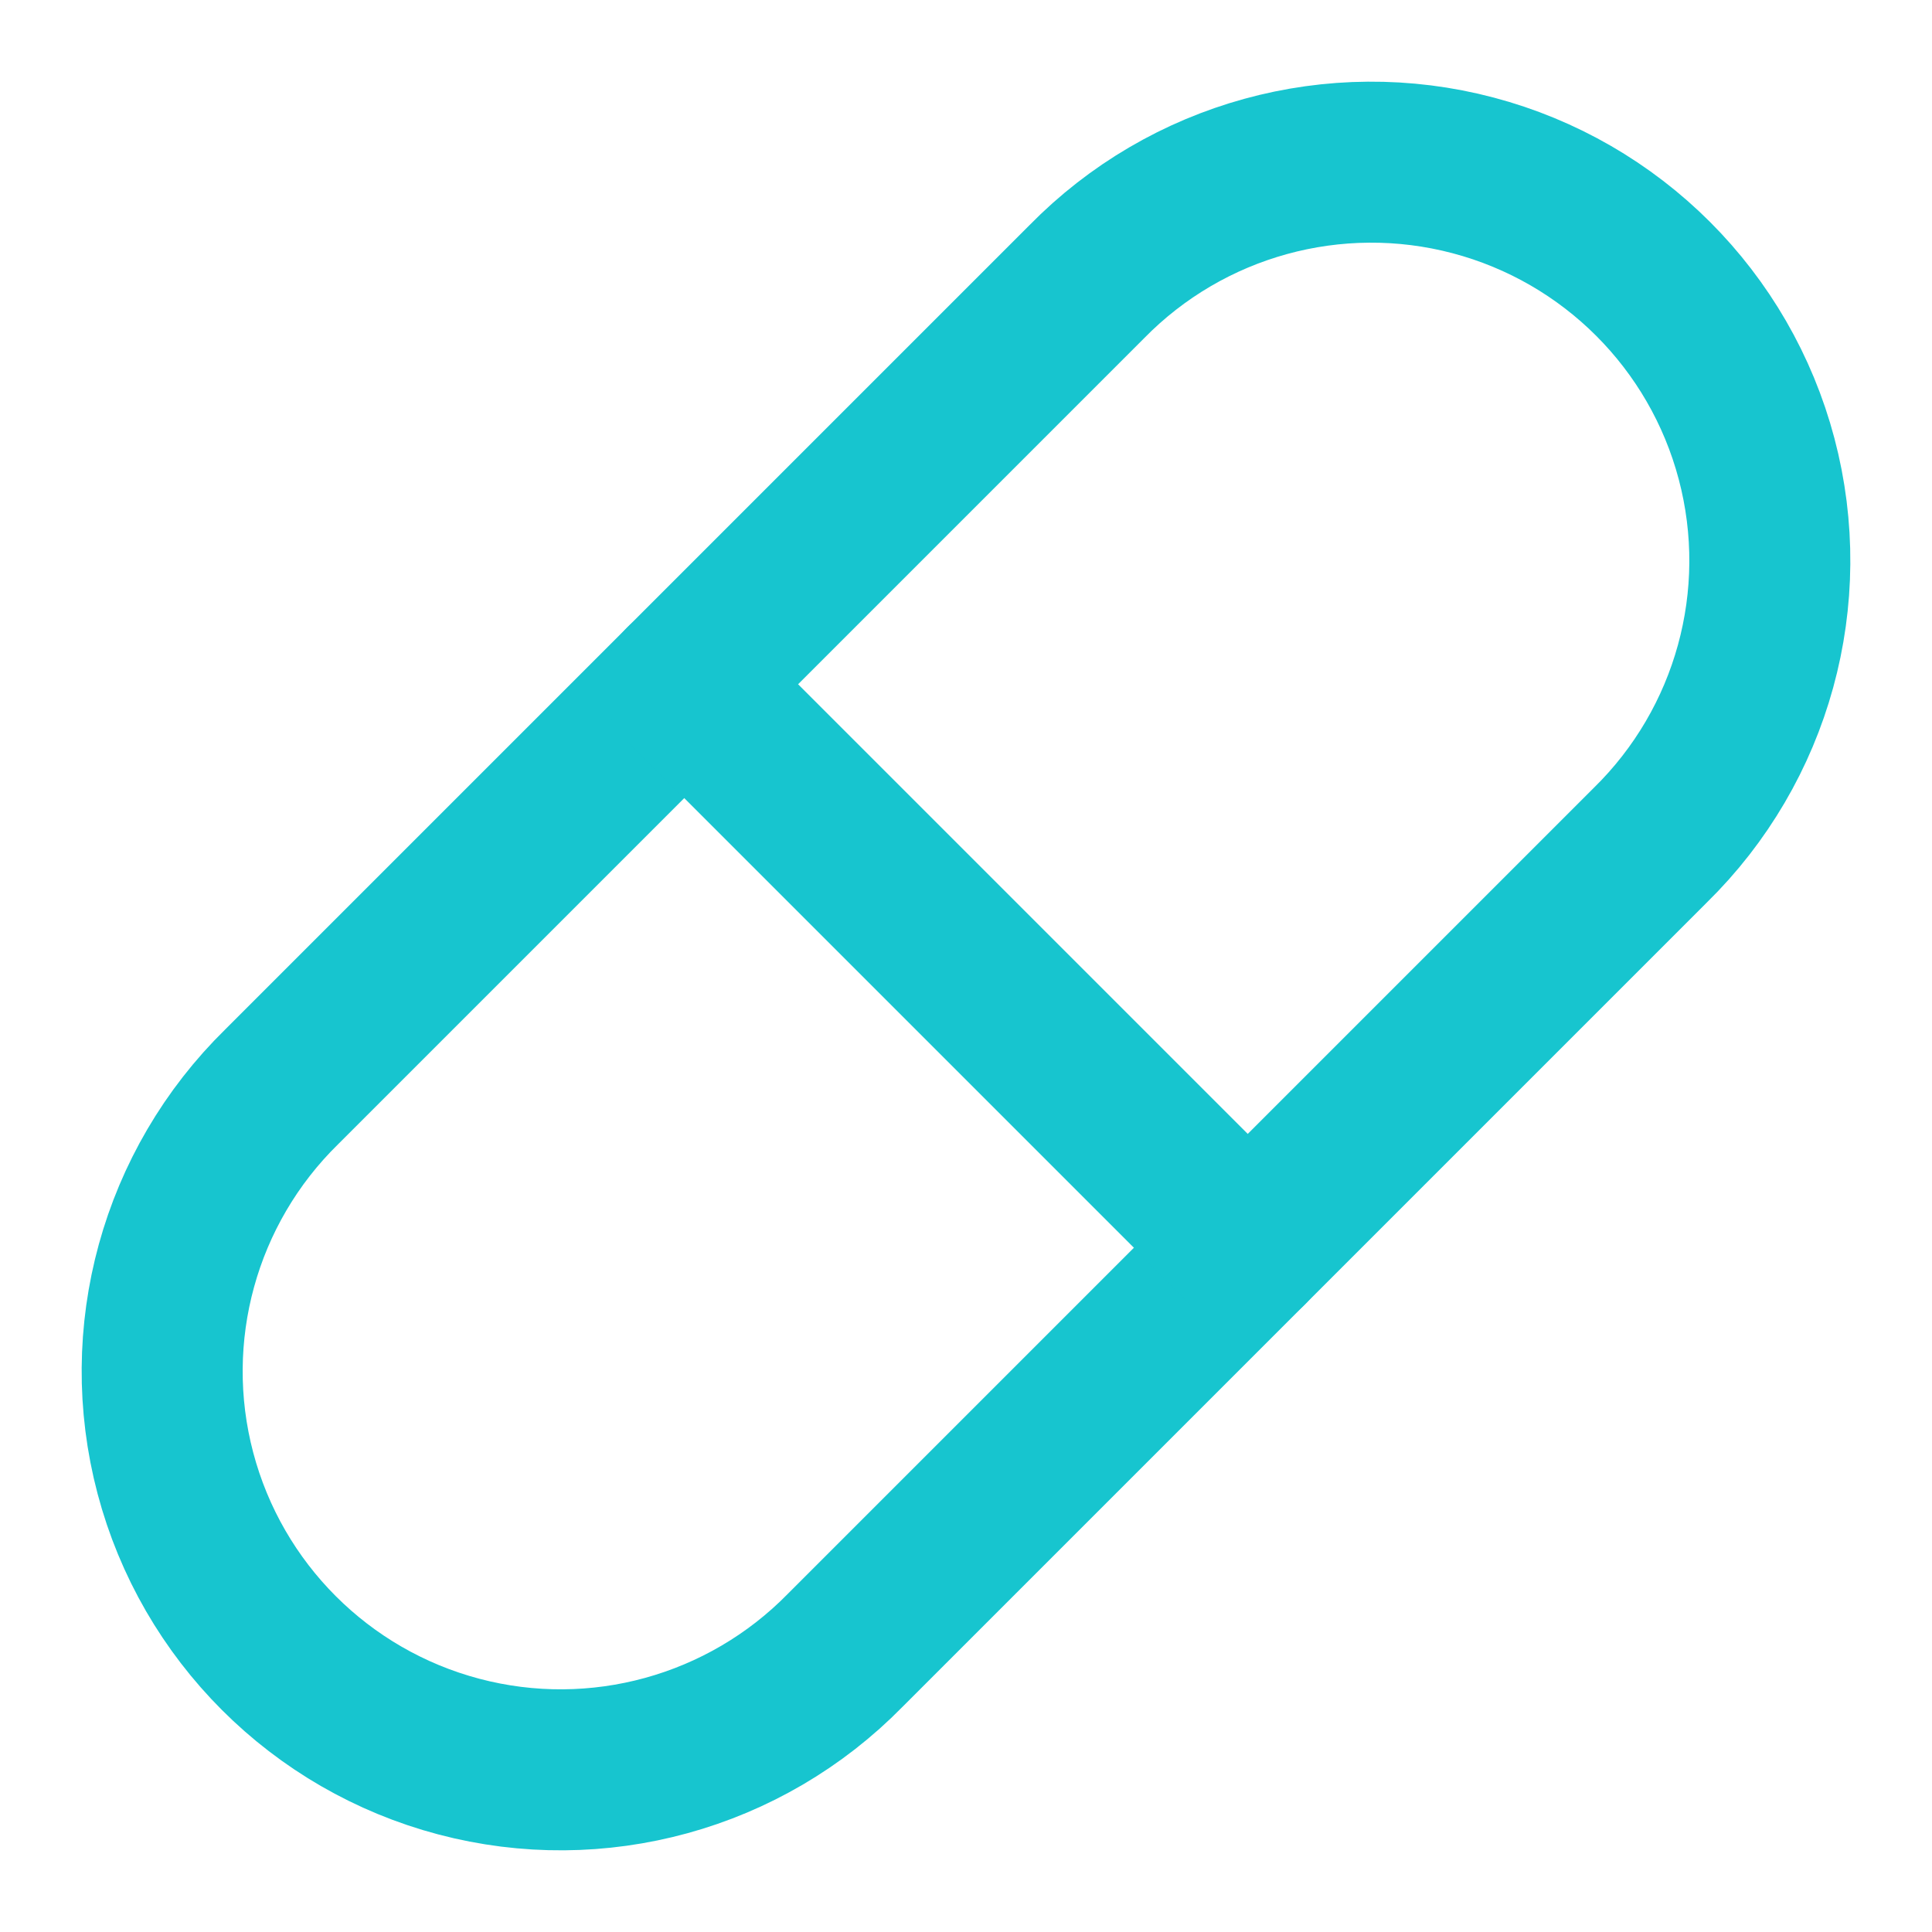
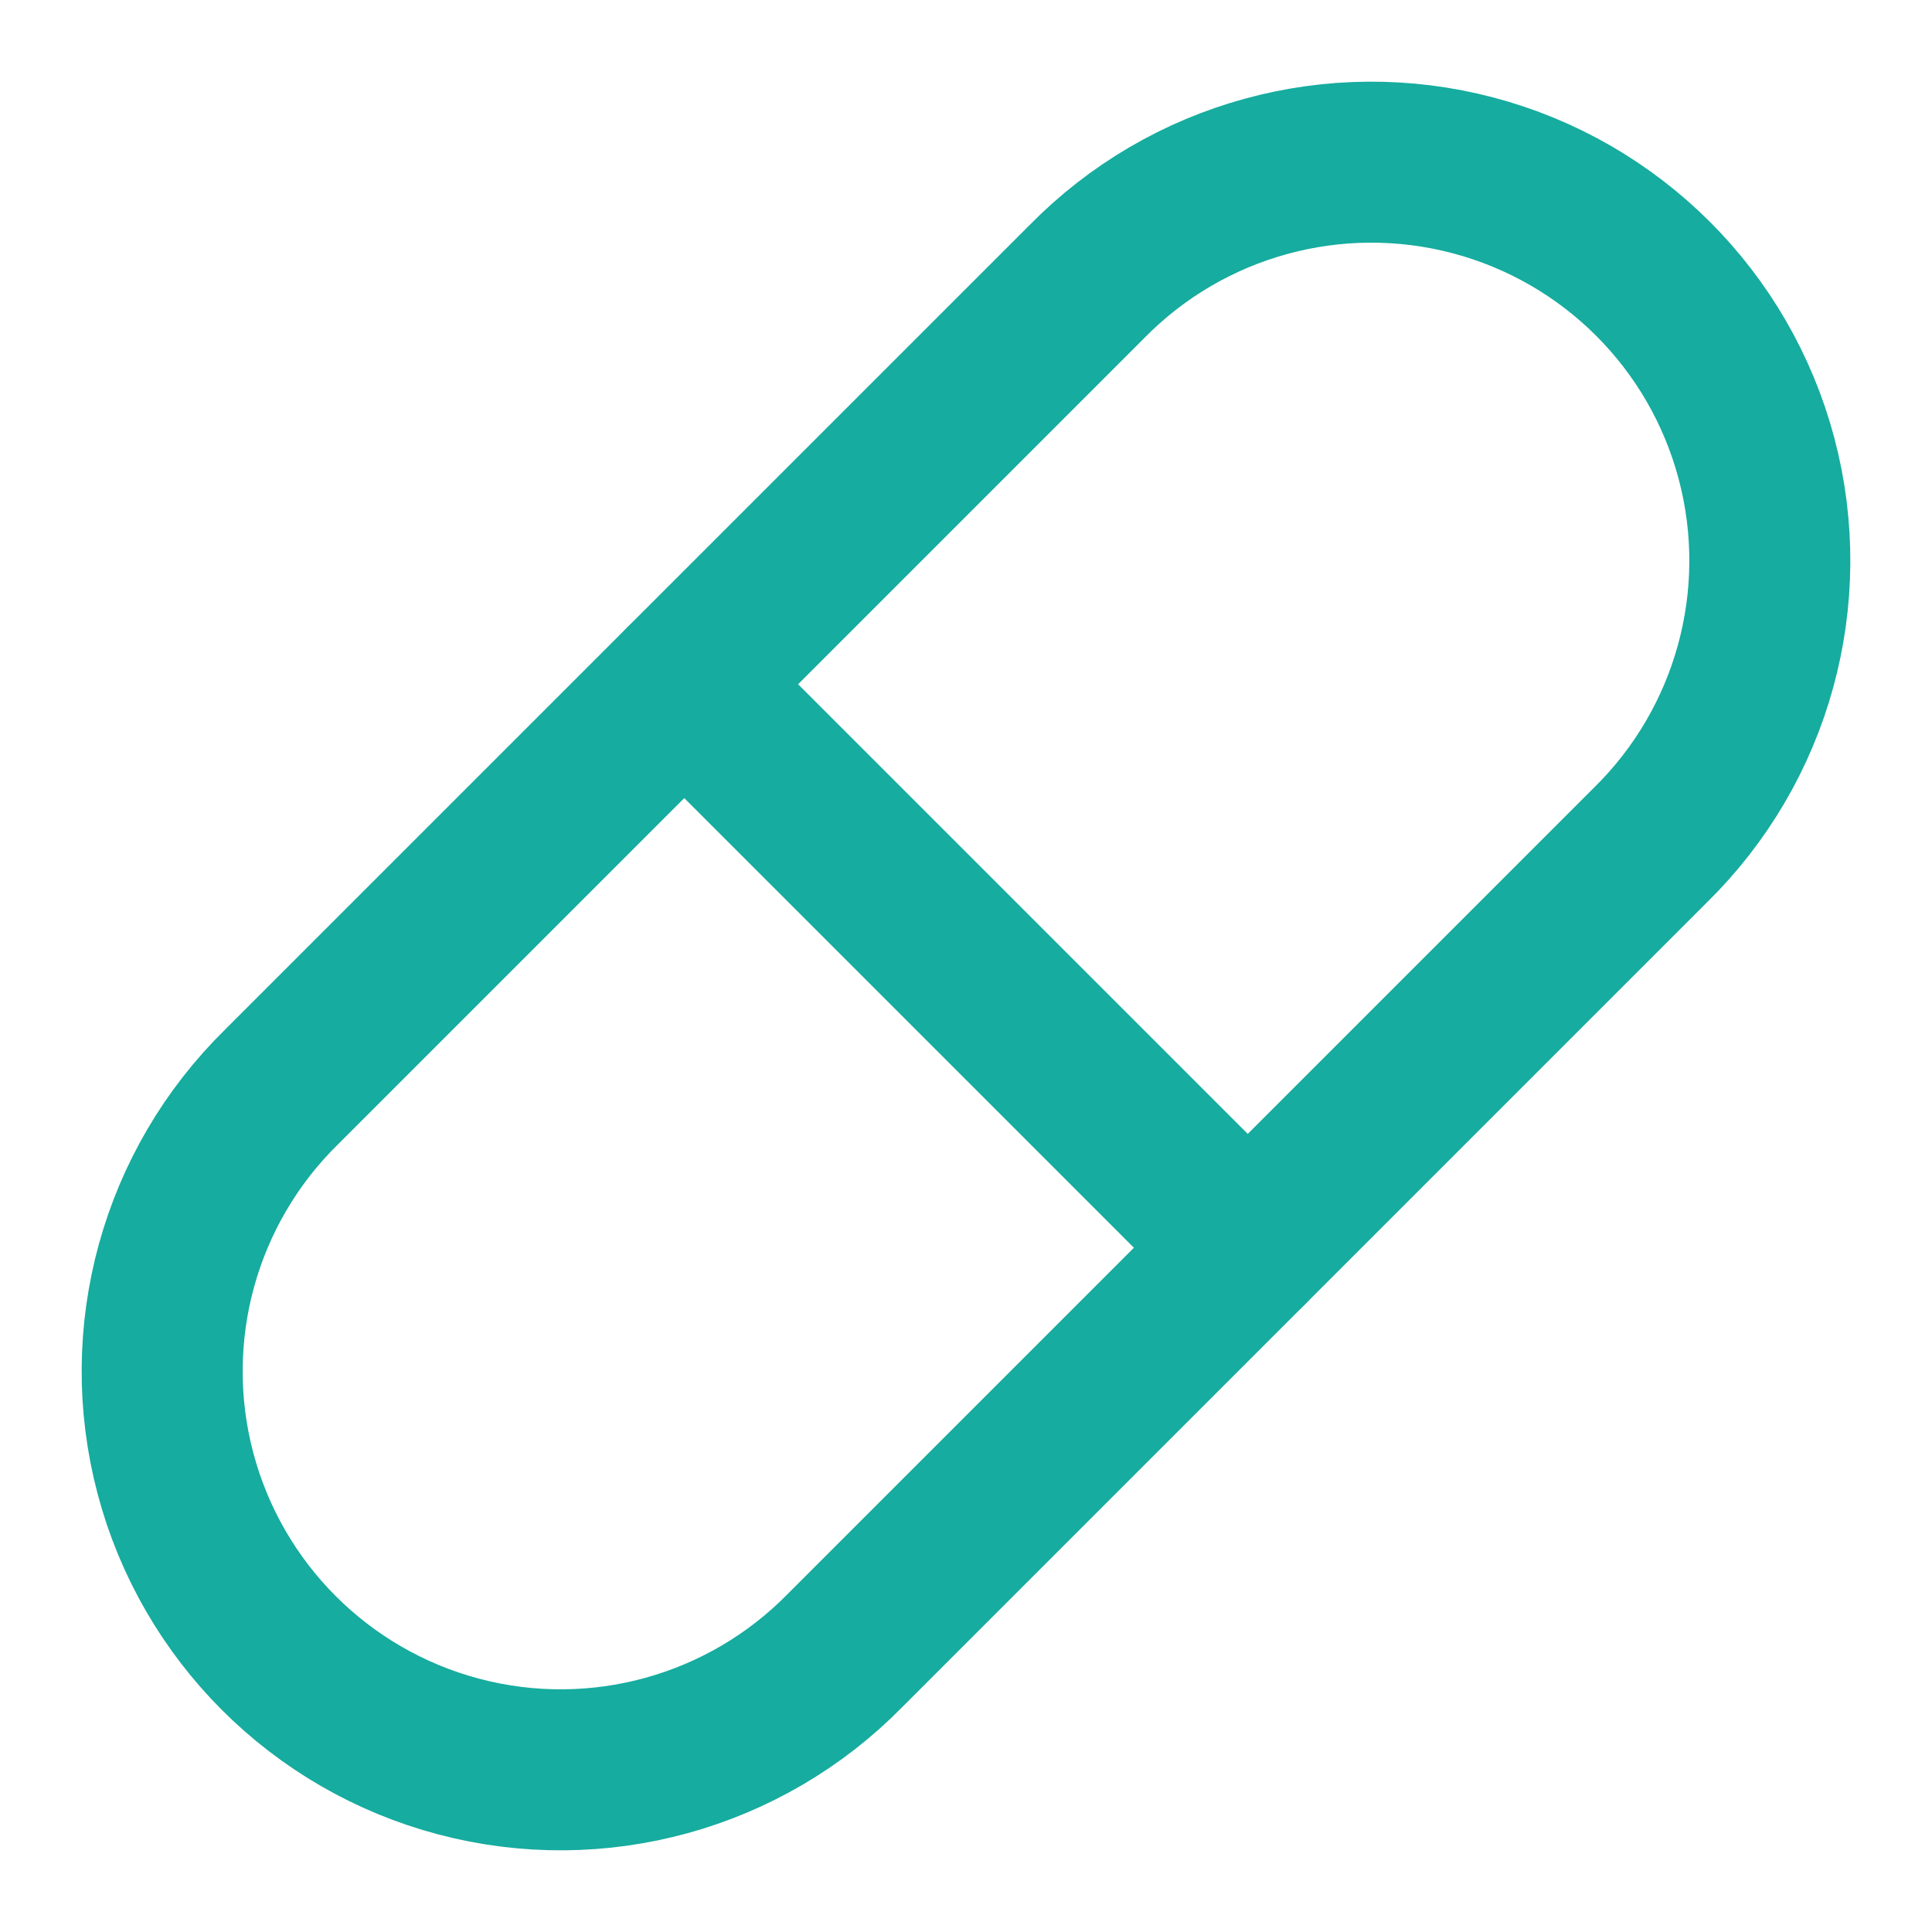
- <svg xmlns="http://www.w3.org/2000/svg" width="24" height="24" viewBox="0 0 24 24" fill="none" stroke="#17C5CF" stroke-width="2" stroke-linecap="round" stroke-linejoin="round" class="lucide lucide-pill w-5 h-5 text-primary">
+ <svg xmlns="http://www.w3.org/2000/svg" width="24" height="24" viewBox="0 0 24 24" fill="none" stroke="#16AC9F" stroke-width="2" stroke-linecap="round" stroke-linejoin="round" class="lucide lucide-pill w-5 h-5 text-primary">
  <path d="m10.5 20.5 10-10a4.95 4.95 0 1 0-7-7l-10 10a4.95 4.95 0 1 0 7 7Z" />
  <path d="m8.5 8.5 7 7" />
</svg>
